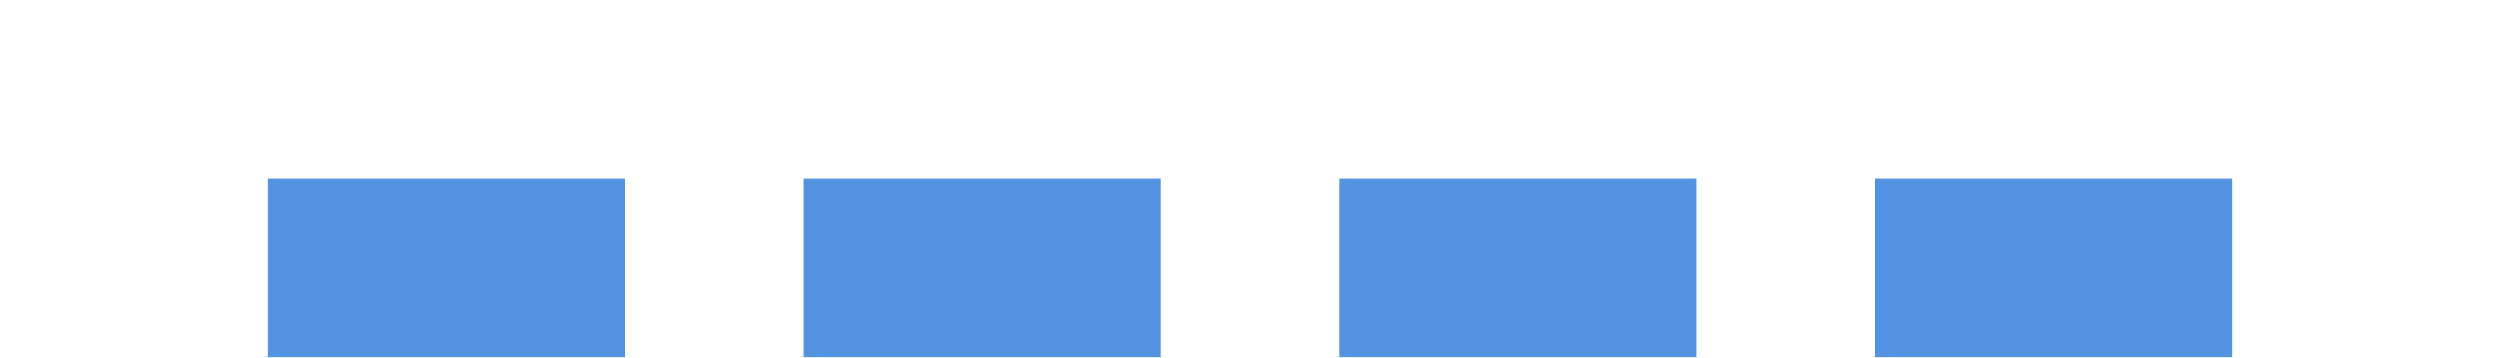
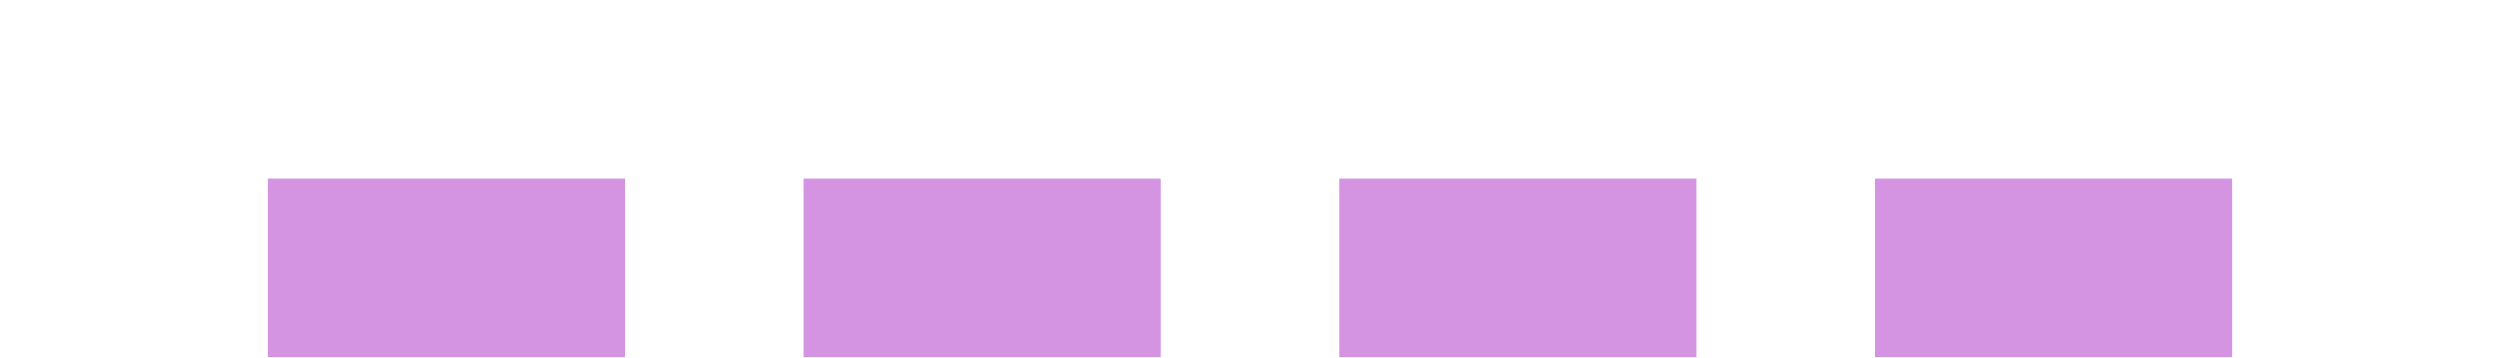
<svg xmlns="http://www.w3.org/2000/svg" xmlns:ns1="http://www.openswatchbook.org/uri/2009/osb" xmlns:xlink="http://www.w3.org/1999/xlink" width="28" height="4" id="svg11300" version="1.0" style="display:inline;enable-background:new">
  <defs id="defs3">
    <linearGradient id="selected_bg_color" ns1:paint="solid">
-       <stop style="stop-color:#5294e2;stop-opacity:1;" offset="0" id="stop4140" />
+       <stop style="stop-color:#d494e2;stop-opacity:1;" offset="0" id="stop4140" />
    </linearGradient>
    <linearGradient xlink:href="#selected_bg_color" id="linearGradient4142" x1="5" y1="298" x2="5" y2="300" gradientUnits="userSpaceOnUse" />
  </defs>
  <g style="display:inline" id="layer1" transform="translate(0,-296)">
    <rect style="opacity:1;fill:url(#linearGradient4142);fill-opacity:1;stroke:none" id="rect4270-9" width="4" height="2" x="3" y="298" />
    <rect y="298" x="9" height="2" width="4" id="rect4202" style="opacity:1;fill:url(#selected_bg_color);fill-opacity:1;stroke:none" />
    <rect style="opacity:1;fill:url(#selected_bg_color);fill-opacity:1;stroke:none" id="rect4208" width="4" height="2" x="15" y="298" />
    <rect y="298" x="21" height="2" width="4" id="rect4214" style="opacity:1;fill:url(#selected_bg_color);fill-opacity:1;stroke:none" />
  </g>
</svg>
